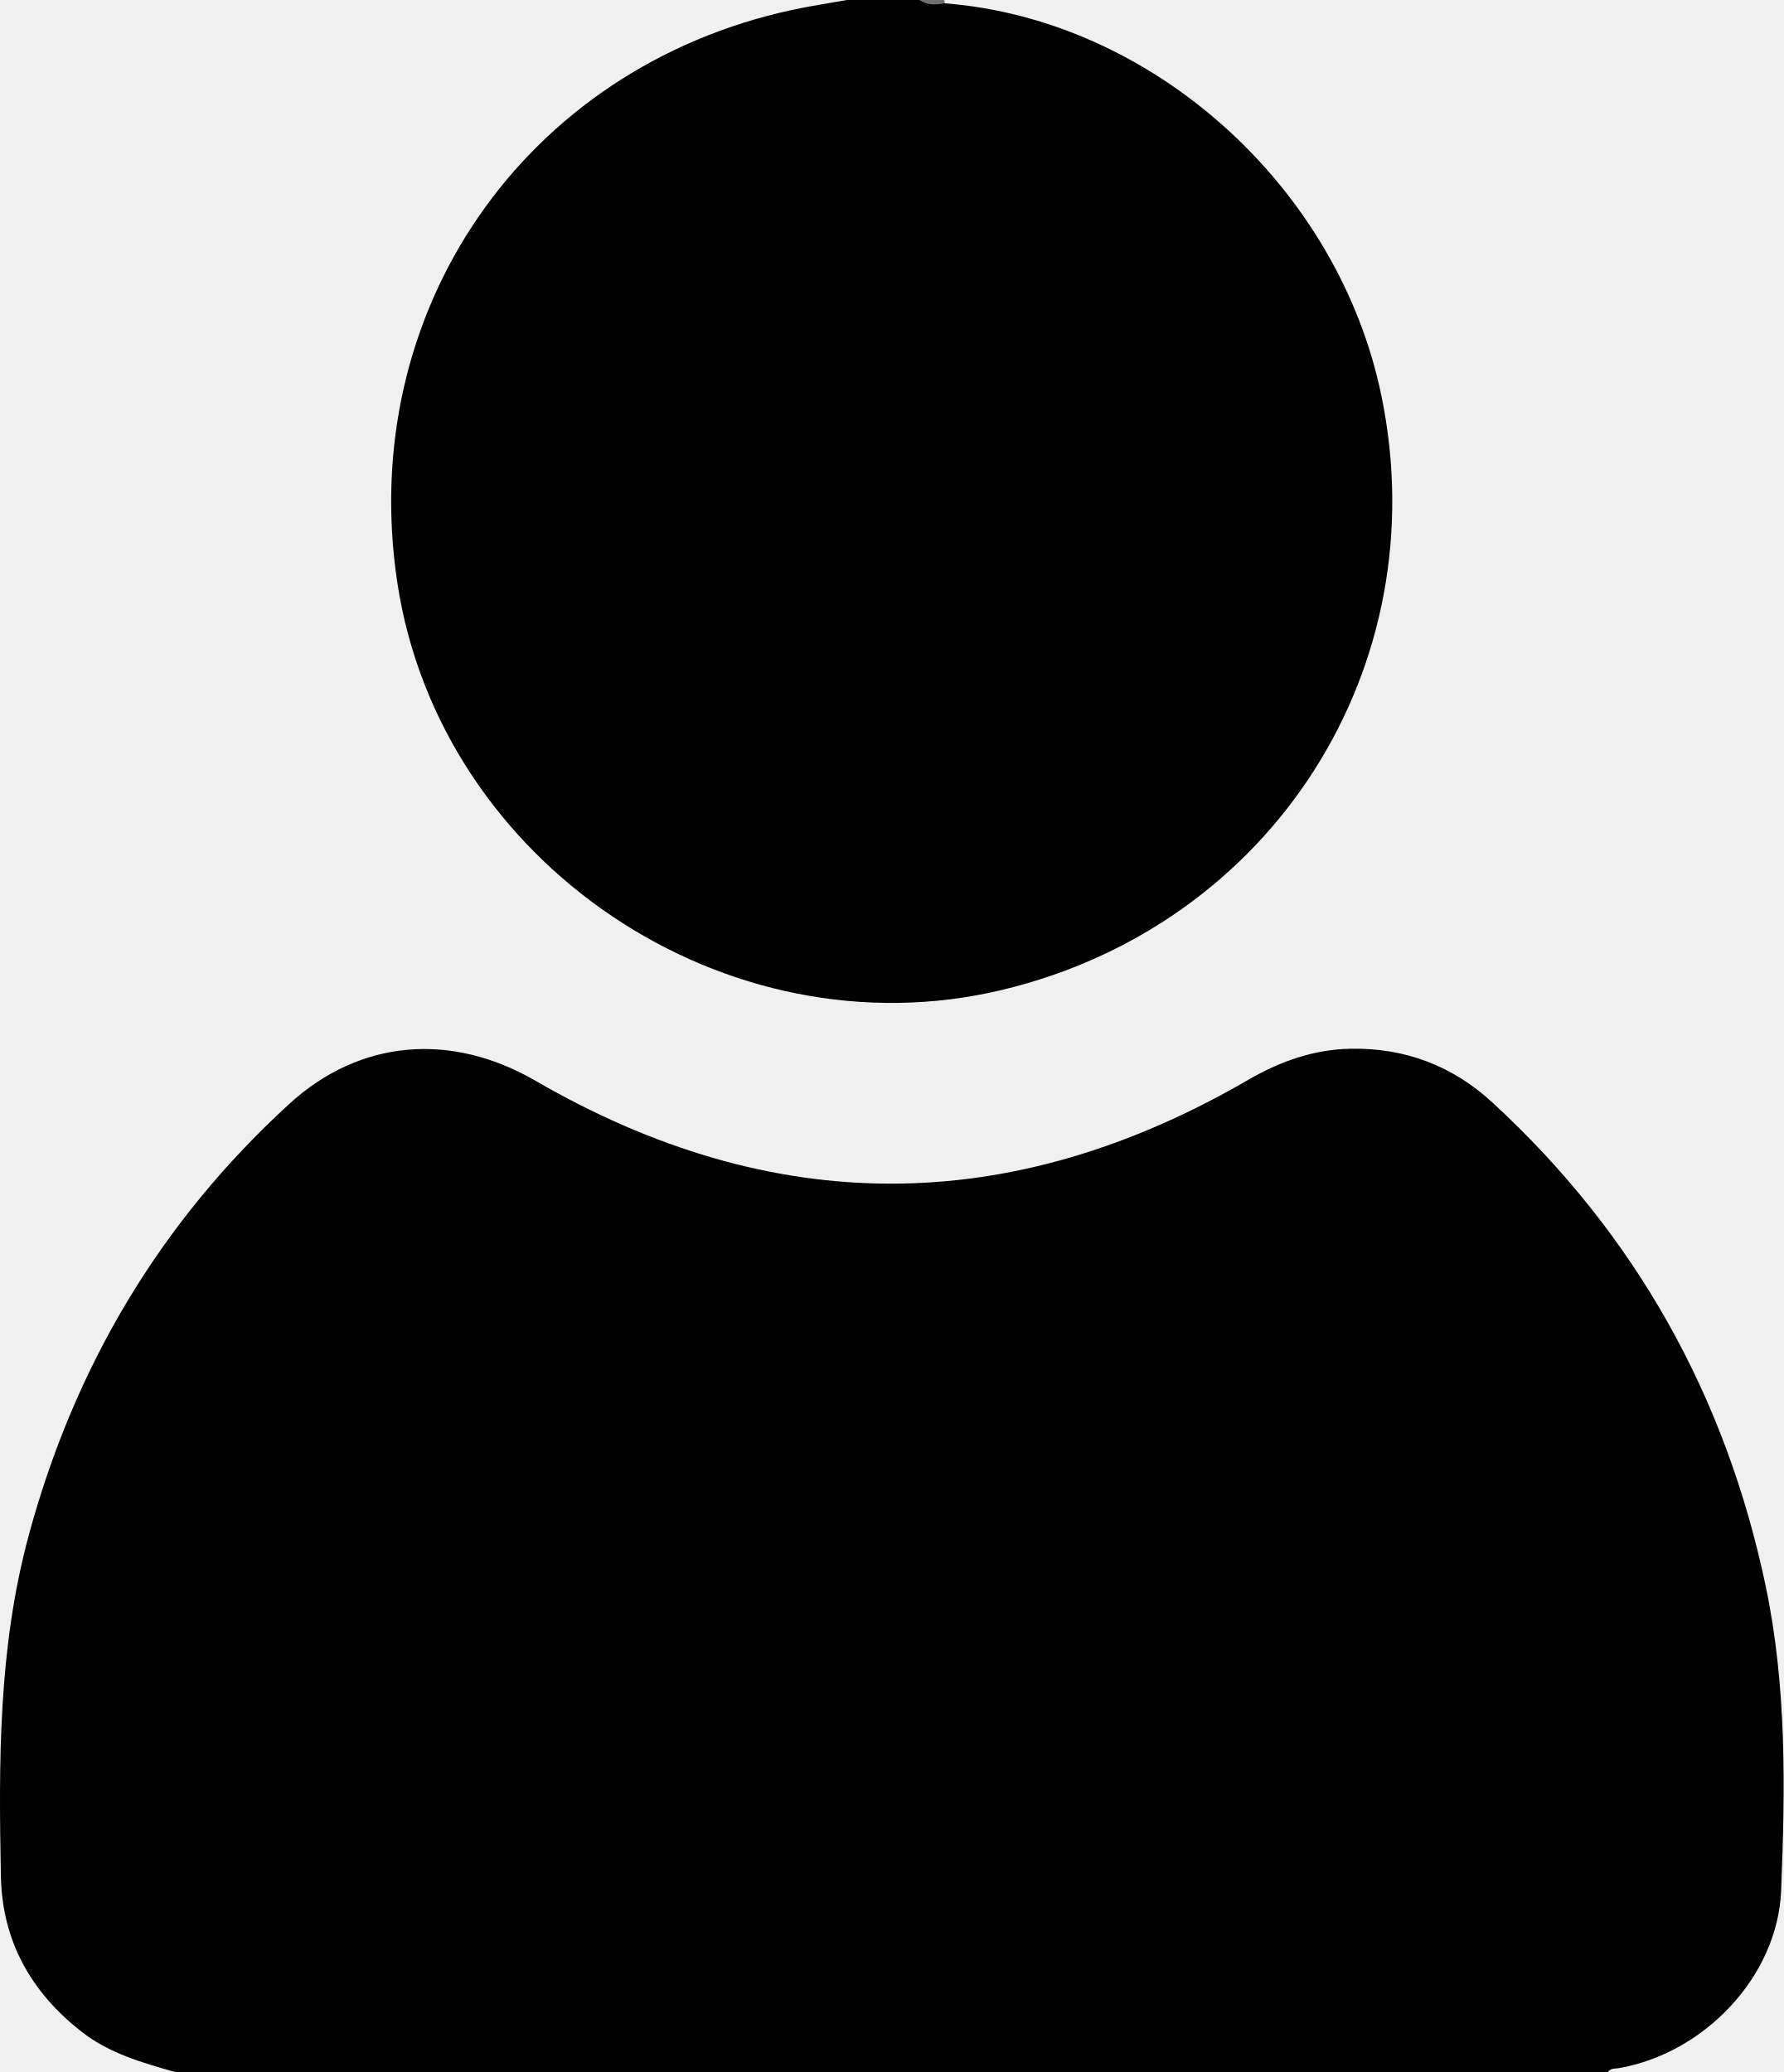
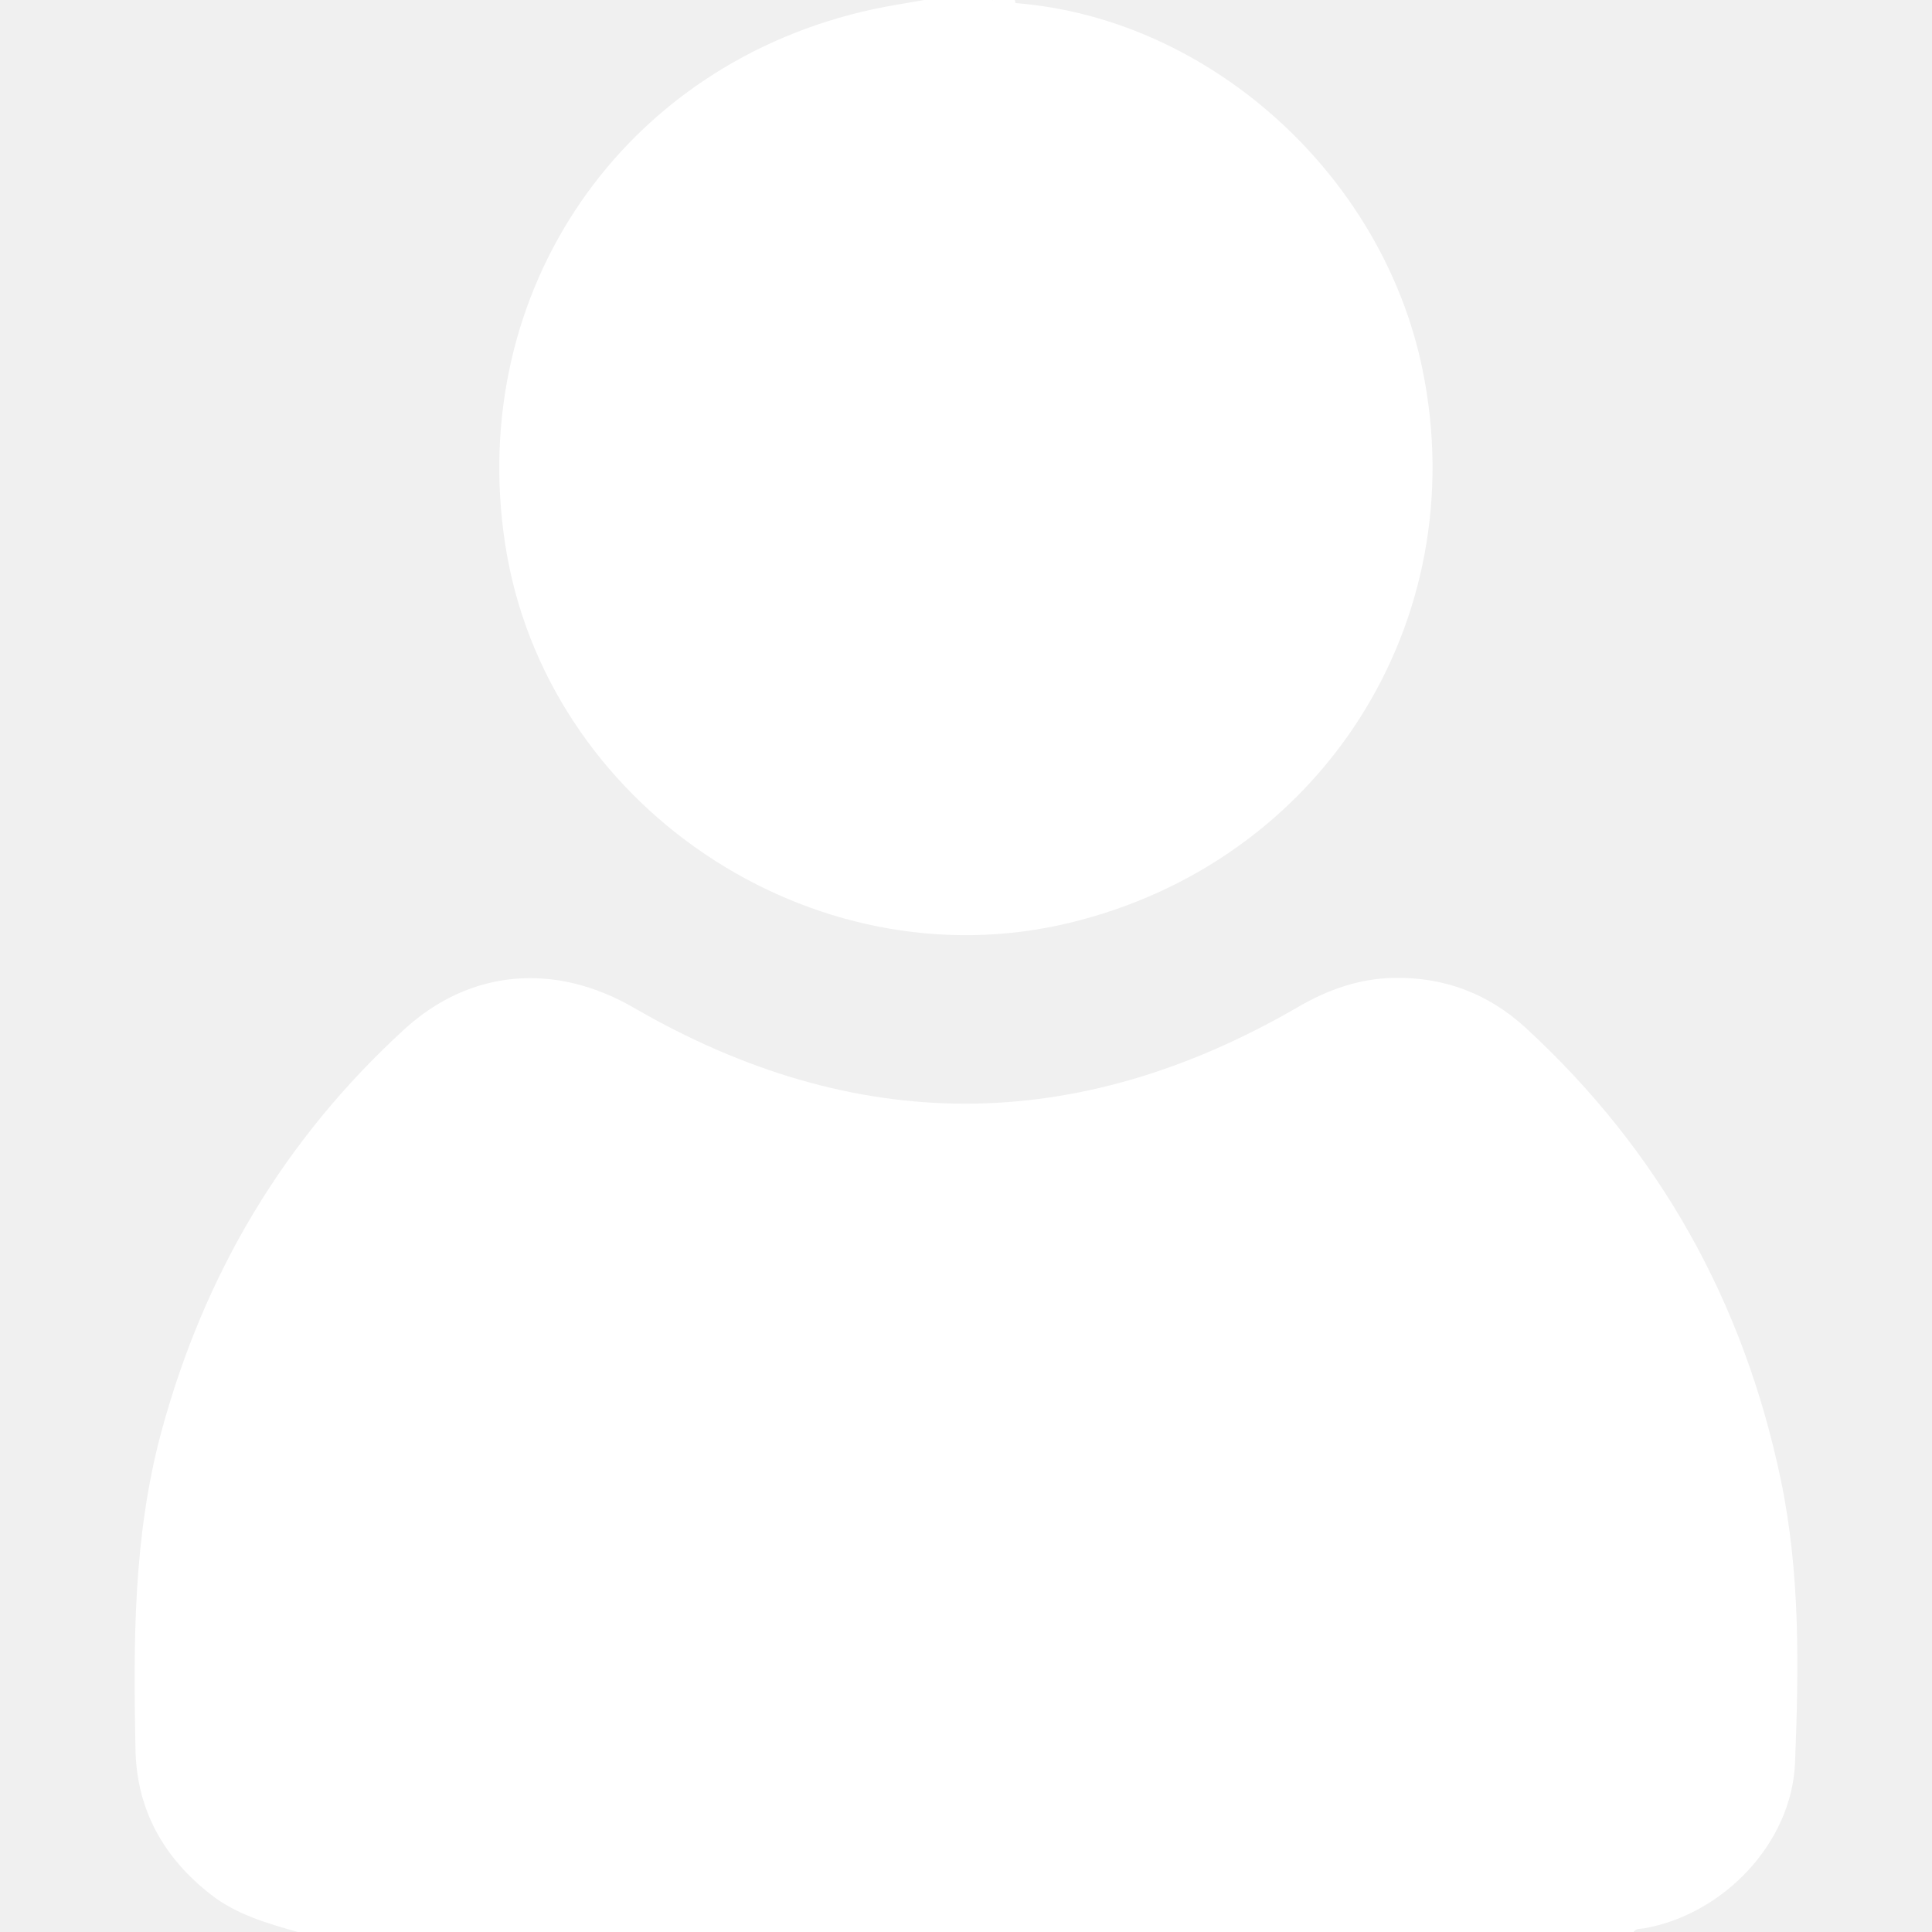
- <svg xmlns="http://www.w3.org/2000/svg" viewBox="0 0 1651.759 1919.259">
+ <svg xmlns="http://www.w3.org/2000/svg" fill="white" width="200" height="200" viewBox="0 0 1651.759 1919.259">
  <defs>
-     <style>.cls-1{fill:#6e6e6e;}</style>
+     <style>.cls-1{fill:#6e6e6;}</style>
  </defs>
  <g id="Capa_2" data-name="Capa 2">
    <path d="M296.493,1919.62c-30.388-8.645-60.699-17.197-86.337-37.175-47.079-36.685-73.714-84.231-74.901-144.144-2.104-106.138-2.359-212.053,25.823-315.988,42.376-156.285,121.716-289.946,241.08-399.286,65.854-60.324,150.468-66.565,228.089-21.601q329.589,190.923,659.535-.502c29.715-17.325,61.013-28.477,95.385-29.13,50.228-.954,94.293,15.694,131.295,49.767,132.608,122.11,216.153,271.937,253.131,448.166,19.555,93.197,18.016,187.621,14.273,281.722-3.172,79.764-71.204,150.857-150.303,164.596-3.55.616-7.628-.212-10.057,3.575Z" transform="translate(-134.4168 -0.36029)" />
    <path d="M1009.343,3.424c192.366,14.975,364.557,169.858,404.395,363.746,51.637,251.312-100.947,490.205-351.388,550.145-255.335,61.112-520.366-117.231-559.91-376.773C464.159,289.278,619.437,63.473,867.696,9.61,884.592,5.944,901.735,3.417,918.764.36l67.475,0C993.466,4.958,1001.946.106,1009.343,3.424Z" transform="translate(-134.4168 -0.36029)" />
    <path class="cls-1" d="M1009.343,3.424c-8.009,1.298-15.976,2.283-23.104-3.064h22.492A6.397,6.397,0,0,1,1009.343,3.424Z" transform="translate(-134.4168 -0.36029)" />
  </g>
</svg>
